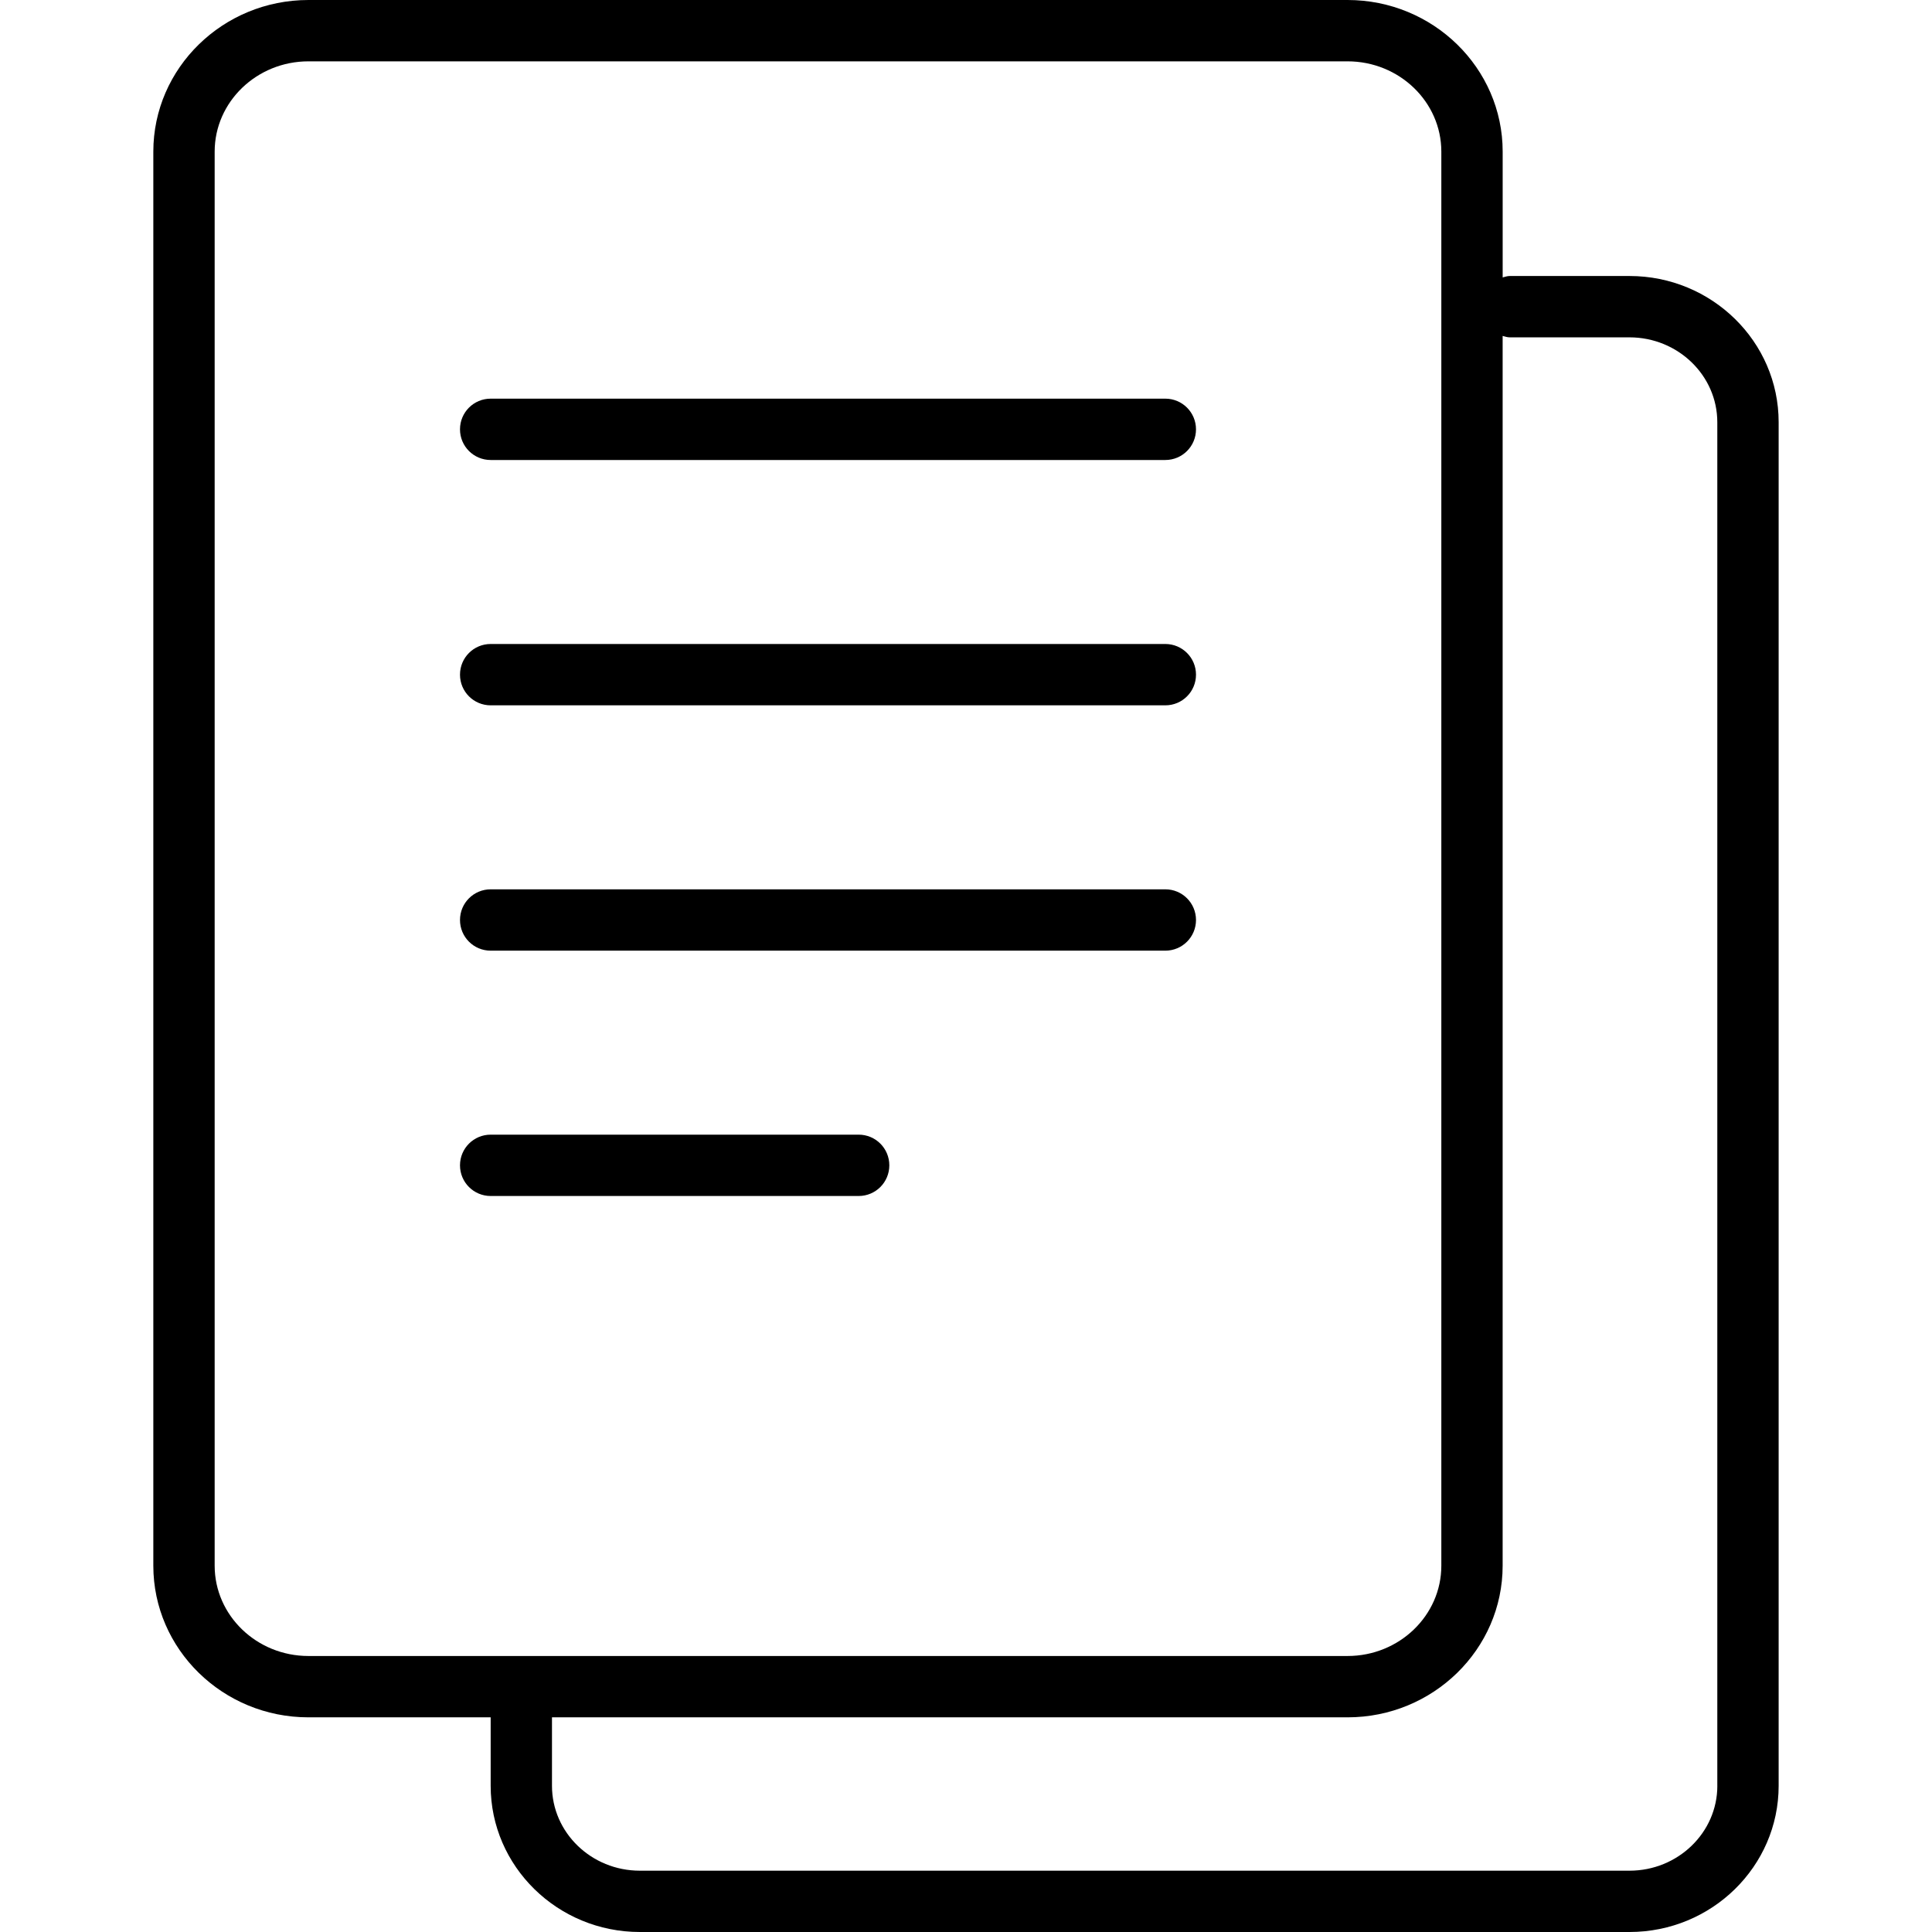
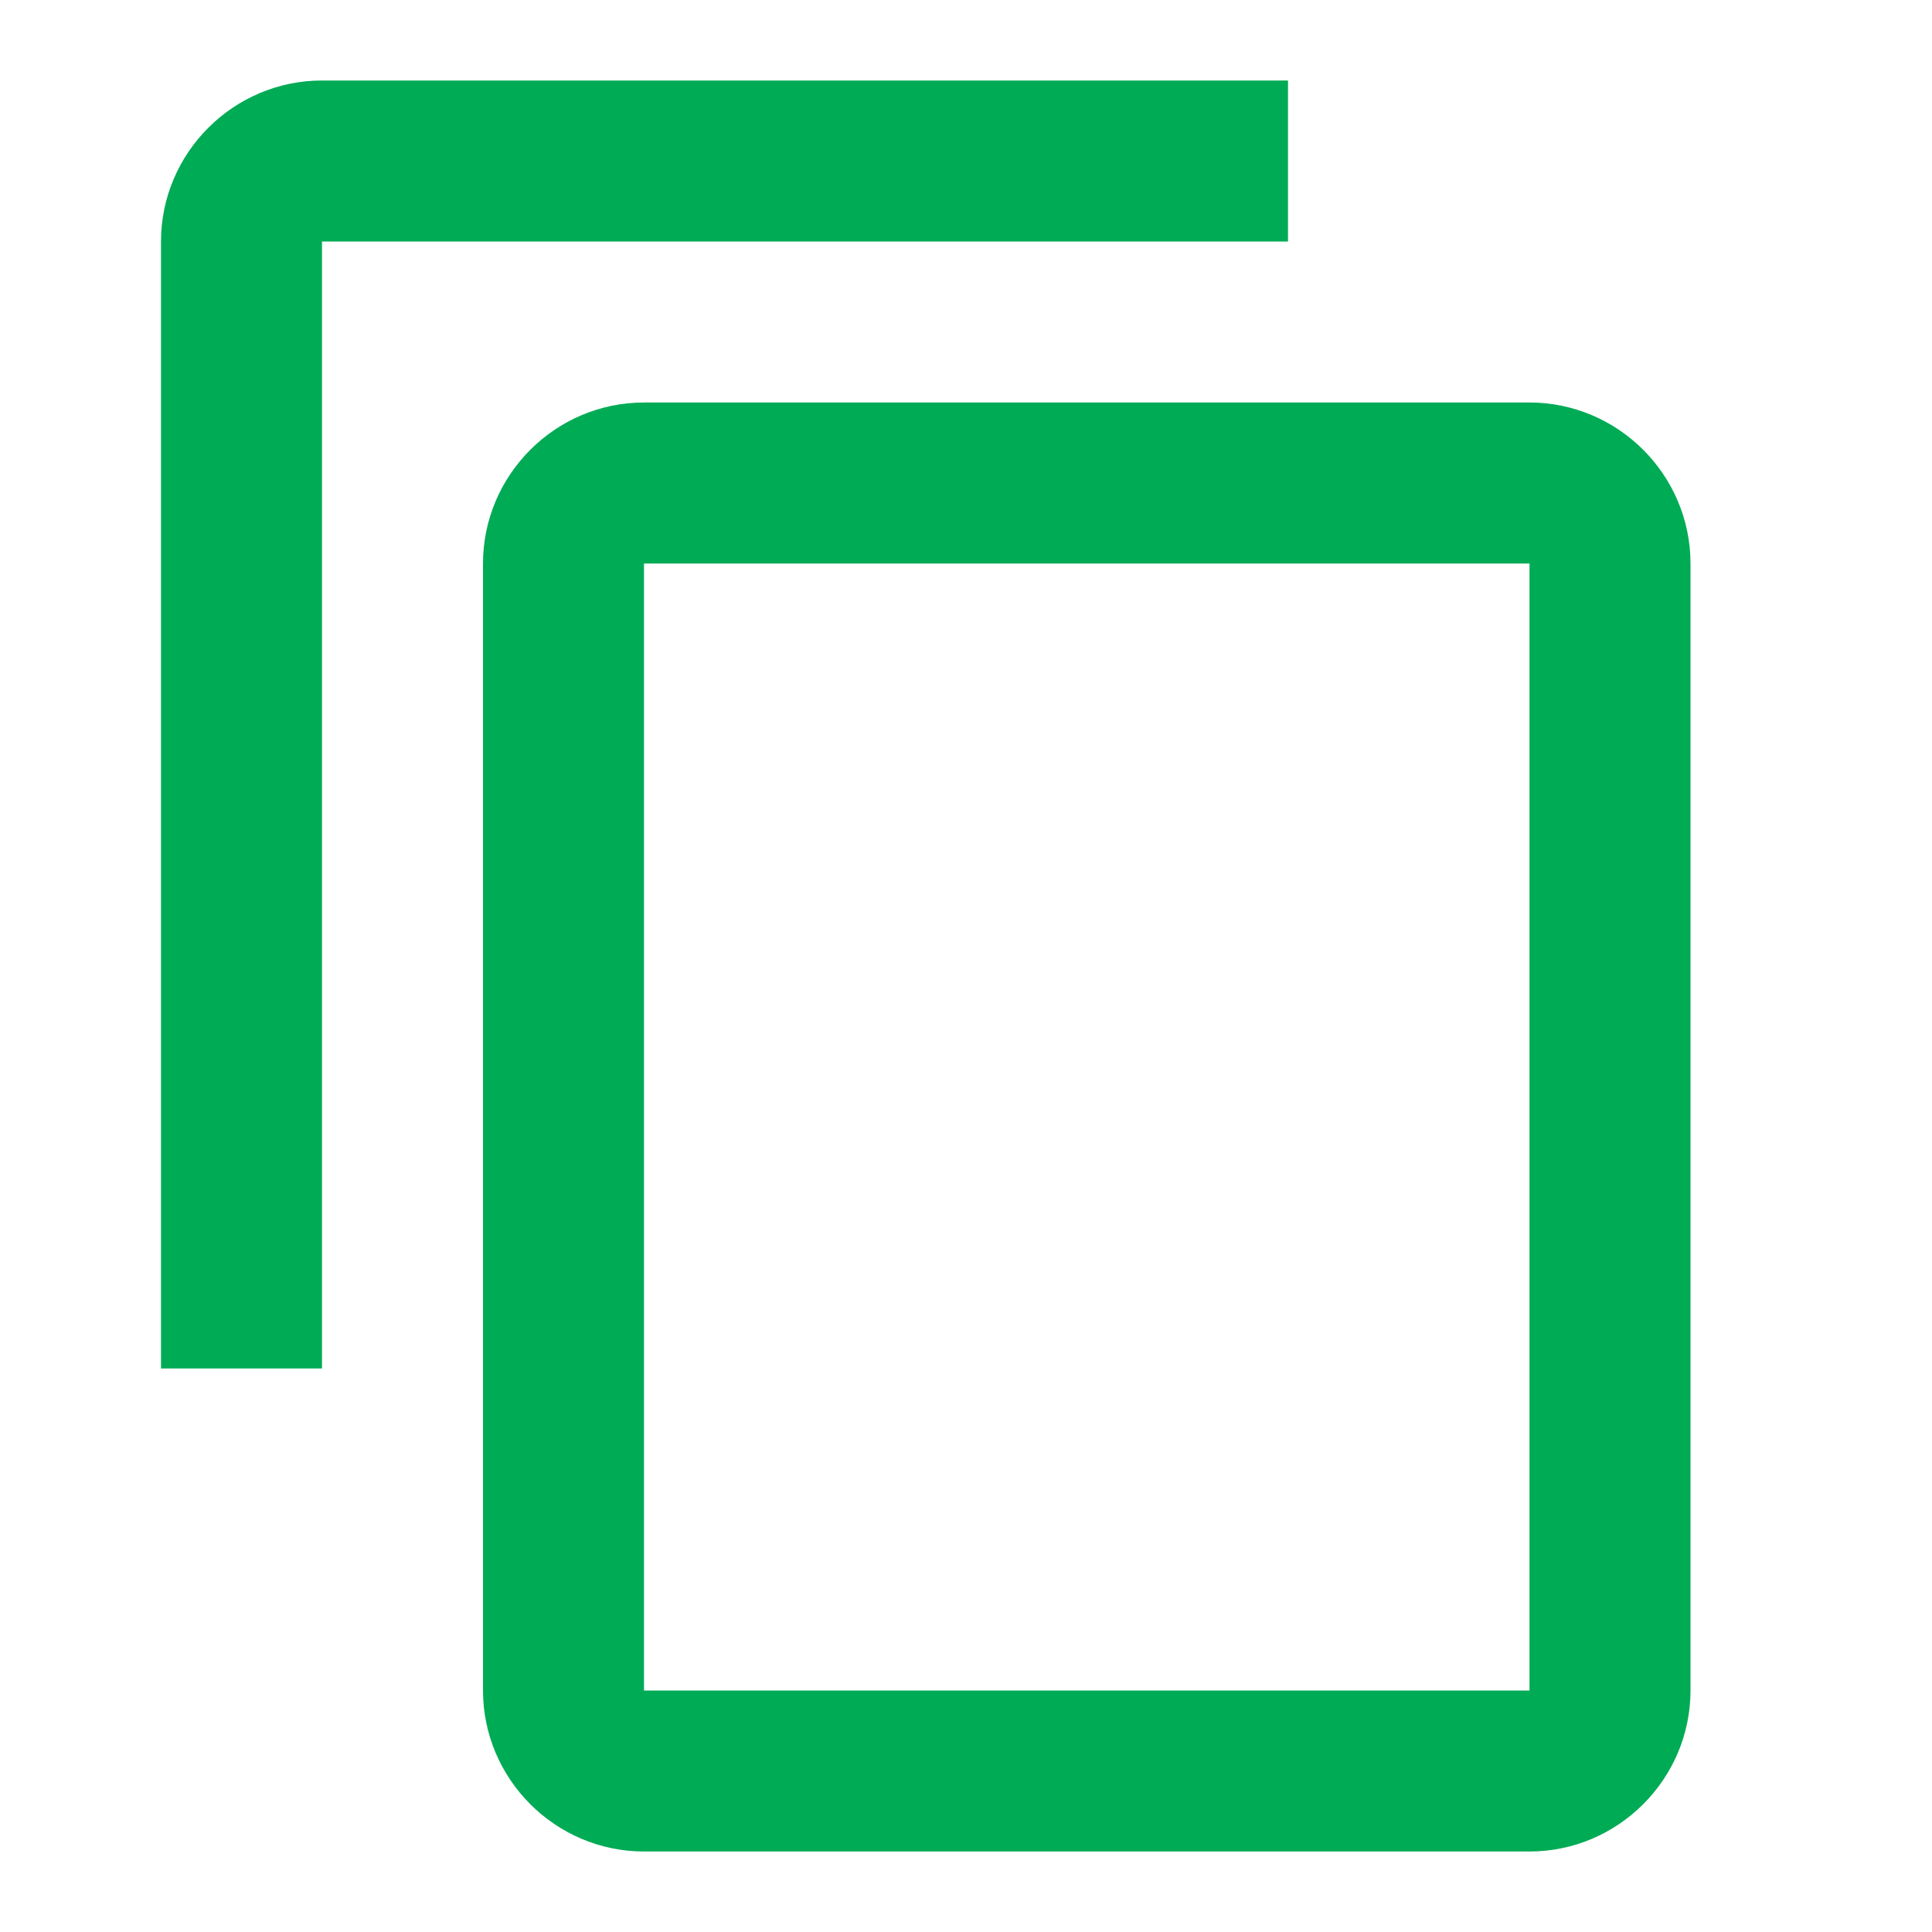
- <svg xmlns="http://www.w3.org/2000/svg" version="1.1" id="Layer_1" x="0px" y="0px" viewBox="0 0 64 64" enable-background="new 0 0 64 64" xml:space="preserve">
-   <g id="Text-files">
-     <path d="M53.979,9.143H50.011c-0.083,0-0.156,0.028-0.233,0.047V5.023   C49.778,2.253,47.473,0,44.64,0h-34.423C7.384,0,5.079,2.253,5.079,5.023v46.843   c0,2.77,2.305,5.023,5.138,5.023h6.037v2.268C16.254,61.827,18.47,64,21.195,64   h32.784c2.725,0,4.941-2.173,4.941-4.843V13.986   C58.921,11.316,56.704,9.143,53.979,9.143z M7.111,51.866V5.023   c0-1.649,1.394-2.991,3.106-2.991h34.423c1.712,0,3.106,1.342,3.106,2.991v46.843   c0,1.649-1.394,2.991-3.106,2.991h-34.423C8.505,54.857,7.111,53.515,7.111,51.866z    M56.889,59.157c0,1.551-1.306,2.812-2.91,2.812h-32.784   c-1.604,0-2.91-1.261-2.91-2.812v-2.268h26.354   c2.833,0,5.138-2.253,5.138-5.023V11.128c0.077,0.019,0.15,0.047,0.233,0.047   h3.968c1.604,0,2.91,1.261,2.91,2.812V59.157z" />
-     <path d="M38.603,13.206H16.254c-0.562,0-1.016,0.454-1.016,1.016   c0,0.562,0.454,1.016,1.016,1.016h22.349c0.562,0,1.016-0.454,1.016-1.016   C39.619,13.661,39.165,13.206,38.603,13.206z" />
-     <path d="M38.603,21.333H16.254c-0.562,0-1.016,0.454-1.016,1.016   c0,0.562,0.454,1.016,1.016,1.016h22.349c0.562,0,1.016-0.454,1.016-1.016   C39.619,21.788,39.165,21.333,38.603,21.333z" />
-     <path d="M38.603,29.46H16.254c-0.562,0-1.016,0.454-1.016,1.016   s0.454,1.016,1.016,1.016h22.349c0.562,0,1.016-0.454,1.016-1.016   S39.165,29.46,38.603,29.46z" />
-     <path d="M28.444,37.587H16.254c-0.562,0-1.016,0.454-1.016,1.016   s0.454,1.016,1.016,1.016h12.19c0.562,0,1.016-0.454,1.016-1.016   S29.006,37.587,28.444,37.587z" />
-   </g>
-   <g>
- </g>
-   <g>
- </g>
-   <g>
- </g>
-   <g>
- </g>
-   <g>
- </g>
-   <g>
- </g>
-   <g>
- </g>
-   <g>
- </g>
-   <g>
- </g>
-   <g>
- </g>
-   <g>
- </g>
-   <g>
- </g>
-   <g>
- </g>
-   <g>
- </g>
-   <g>
- </g>
+ <svg xmlns="http://www.w3.org/2000/svg" height="24px" viewBox="0 0 24 24" width="24px" fill="#00AB55">
+   <path d="M0 0h24v24H0V0z" fill="none" />
+   <path d="M16 1H4c-1.1 0-2 .9-2 2v14h2V3h12V1zm3 4H8c-1.1 0-2 .9-2 2v14c0 1.1.9 2 2 2h11c1.1 0 2-.9 2-2V7c0-1.1-.9-2-2-2zm0 16H8V7h11v14z" />
</svg>
